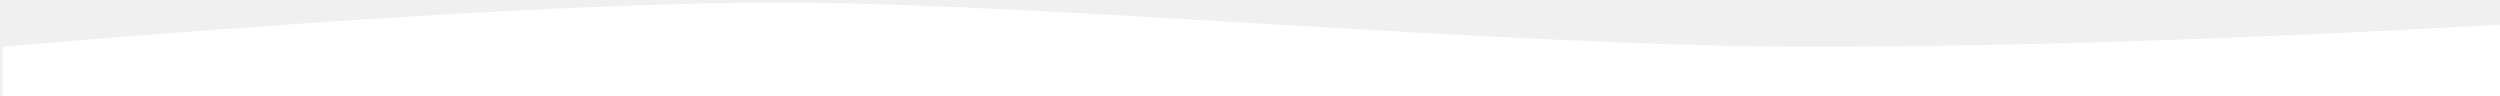
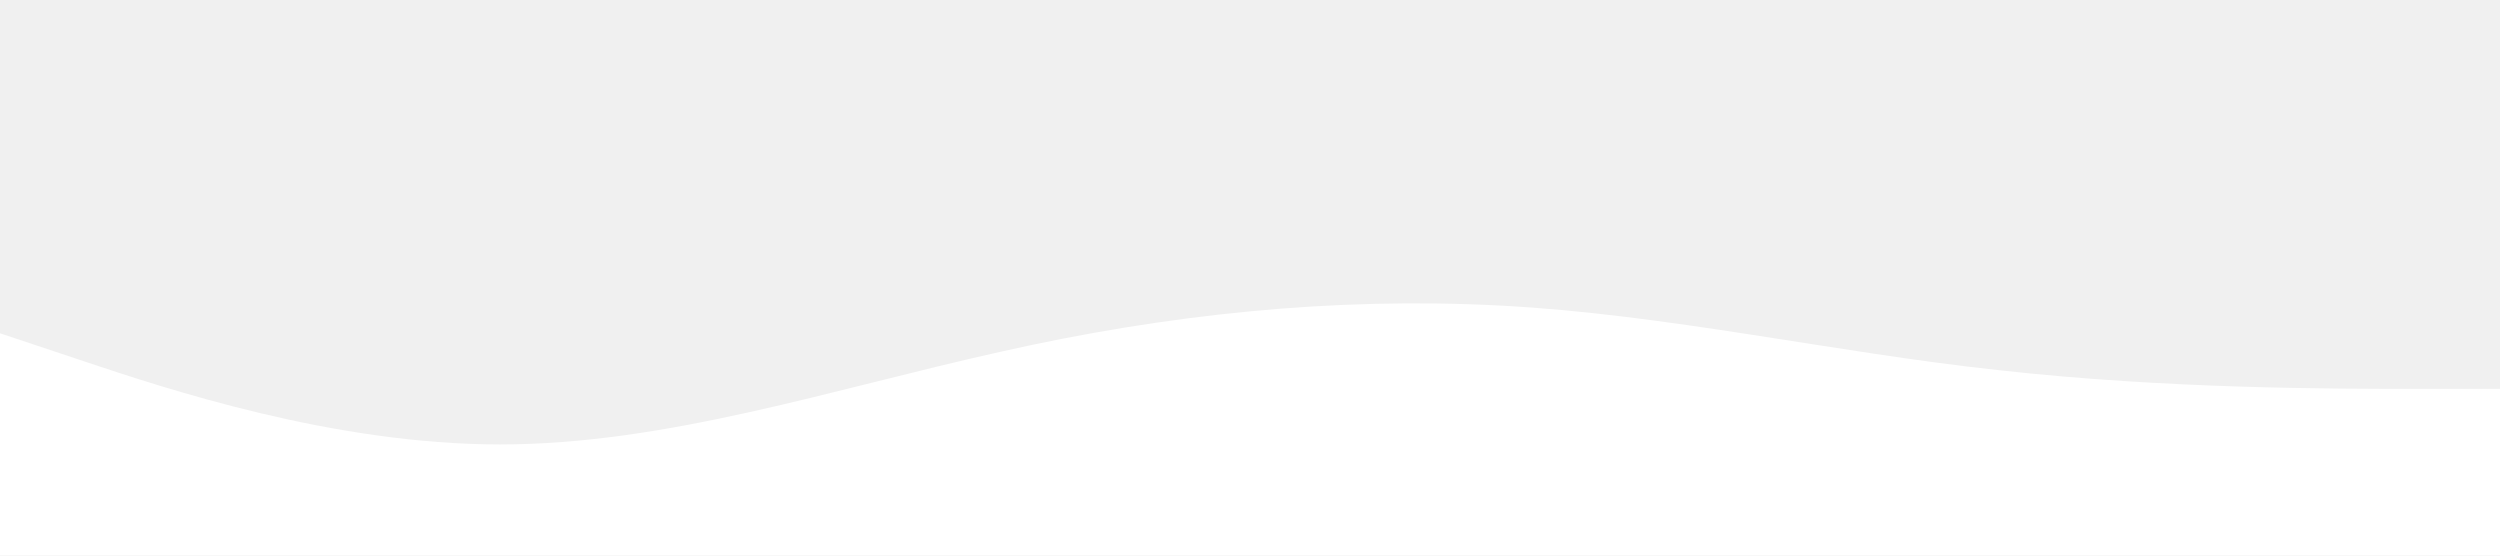
- <svg xmlns="http://www.w3.org/2000/svg" width="913px" height="35px" viewBox="0 0 913 35">
-   <g id="Page-1" stroke="none" stroke-width="1" fill="none" fill-rule="evenodd">
-     <g id="Path-74" fill="#FFF" fill-rule="nonzero">
-       <path d="M0.907,17.075 C128.47,6.335 223.309,0.965 285.422,0.965 C378.592,0.965 551.624,17.075 661.01,17.075 C733.934,17.075 817.931,14.39 913,9.02 L913,35 L0.907,35 L0.907,17.075 Z" id="Path-7" />
-     </g>
-   </g>
+ <svg xmlns="http://www.w3.org/2000/svg" viewBox="0 0 1440 320">
+   <path fill="#fff" fill-opacity="1" d="M0,192L48,208C96,224,192,256,288,256C384,256,480,224,576,202.7C672,181,768,171,864,176C960,181,1056,203,1152,213.3C1248,224,1344,224,1392,224L1440,224L1440,320L1392,320C1344,320,1248,320,1152,320C1056,320,960,320,864,320C768,320,672,320,576,320C480,320,384,320,288,320C192,320,96,320,48,320L0,320Z" />
</svg>
